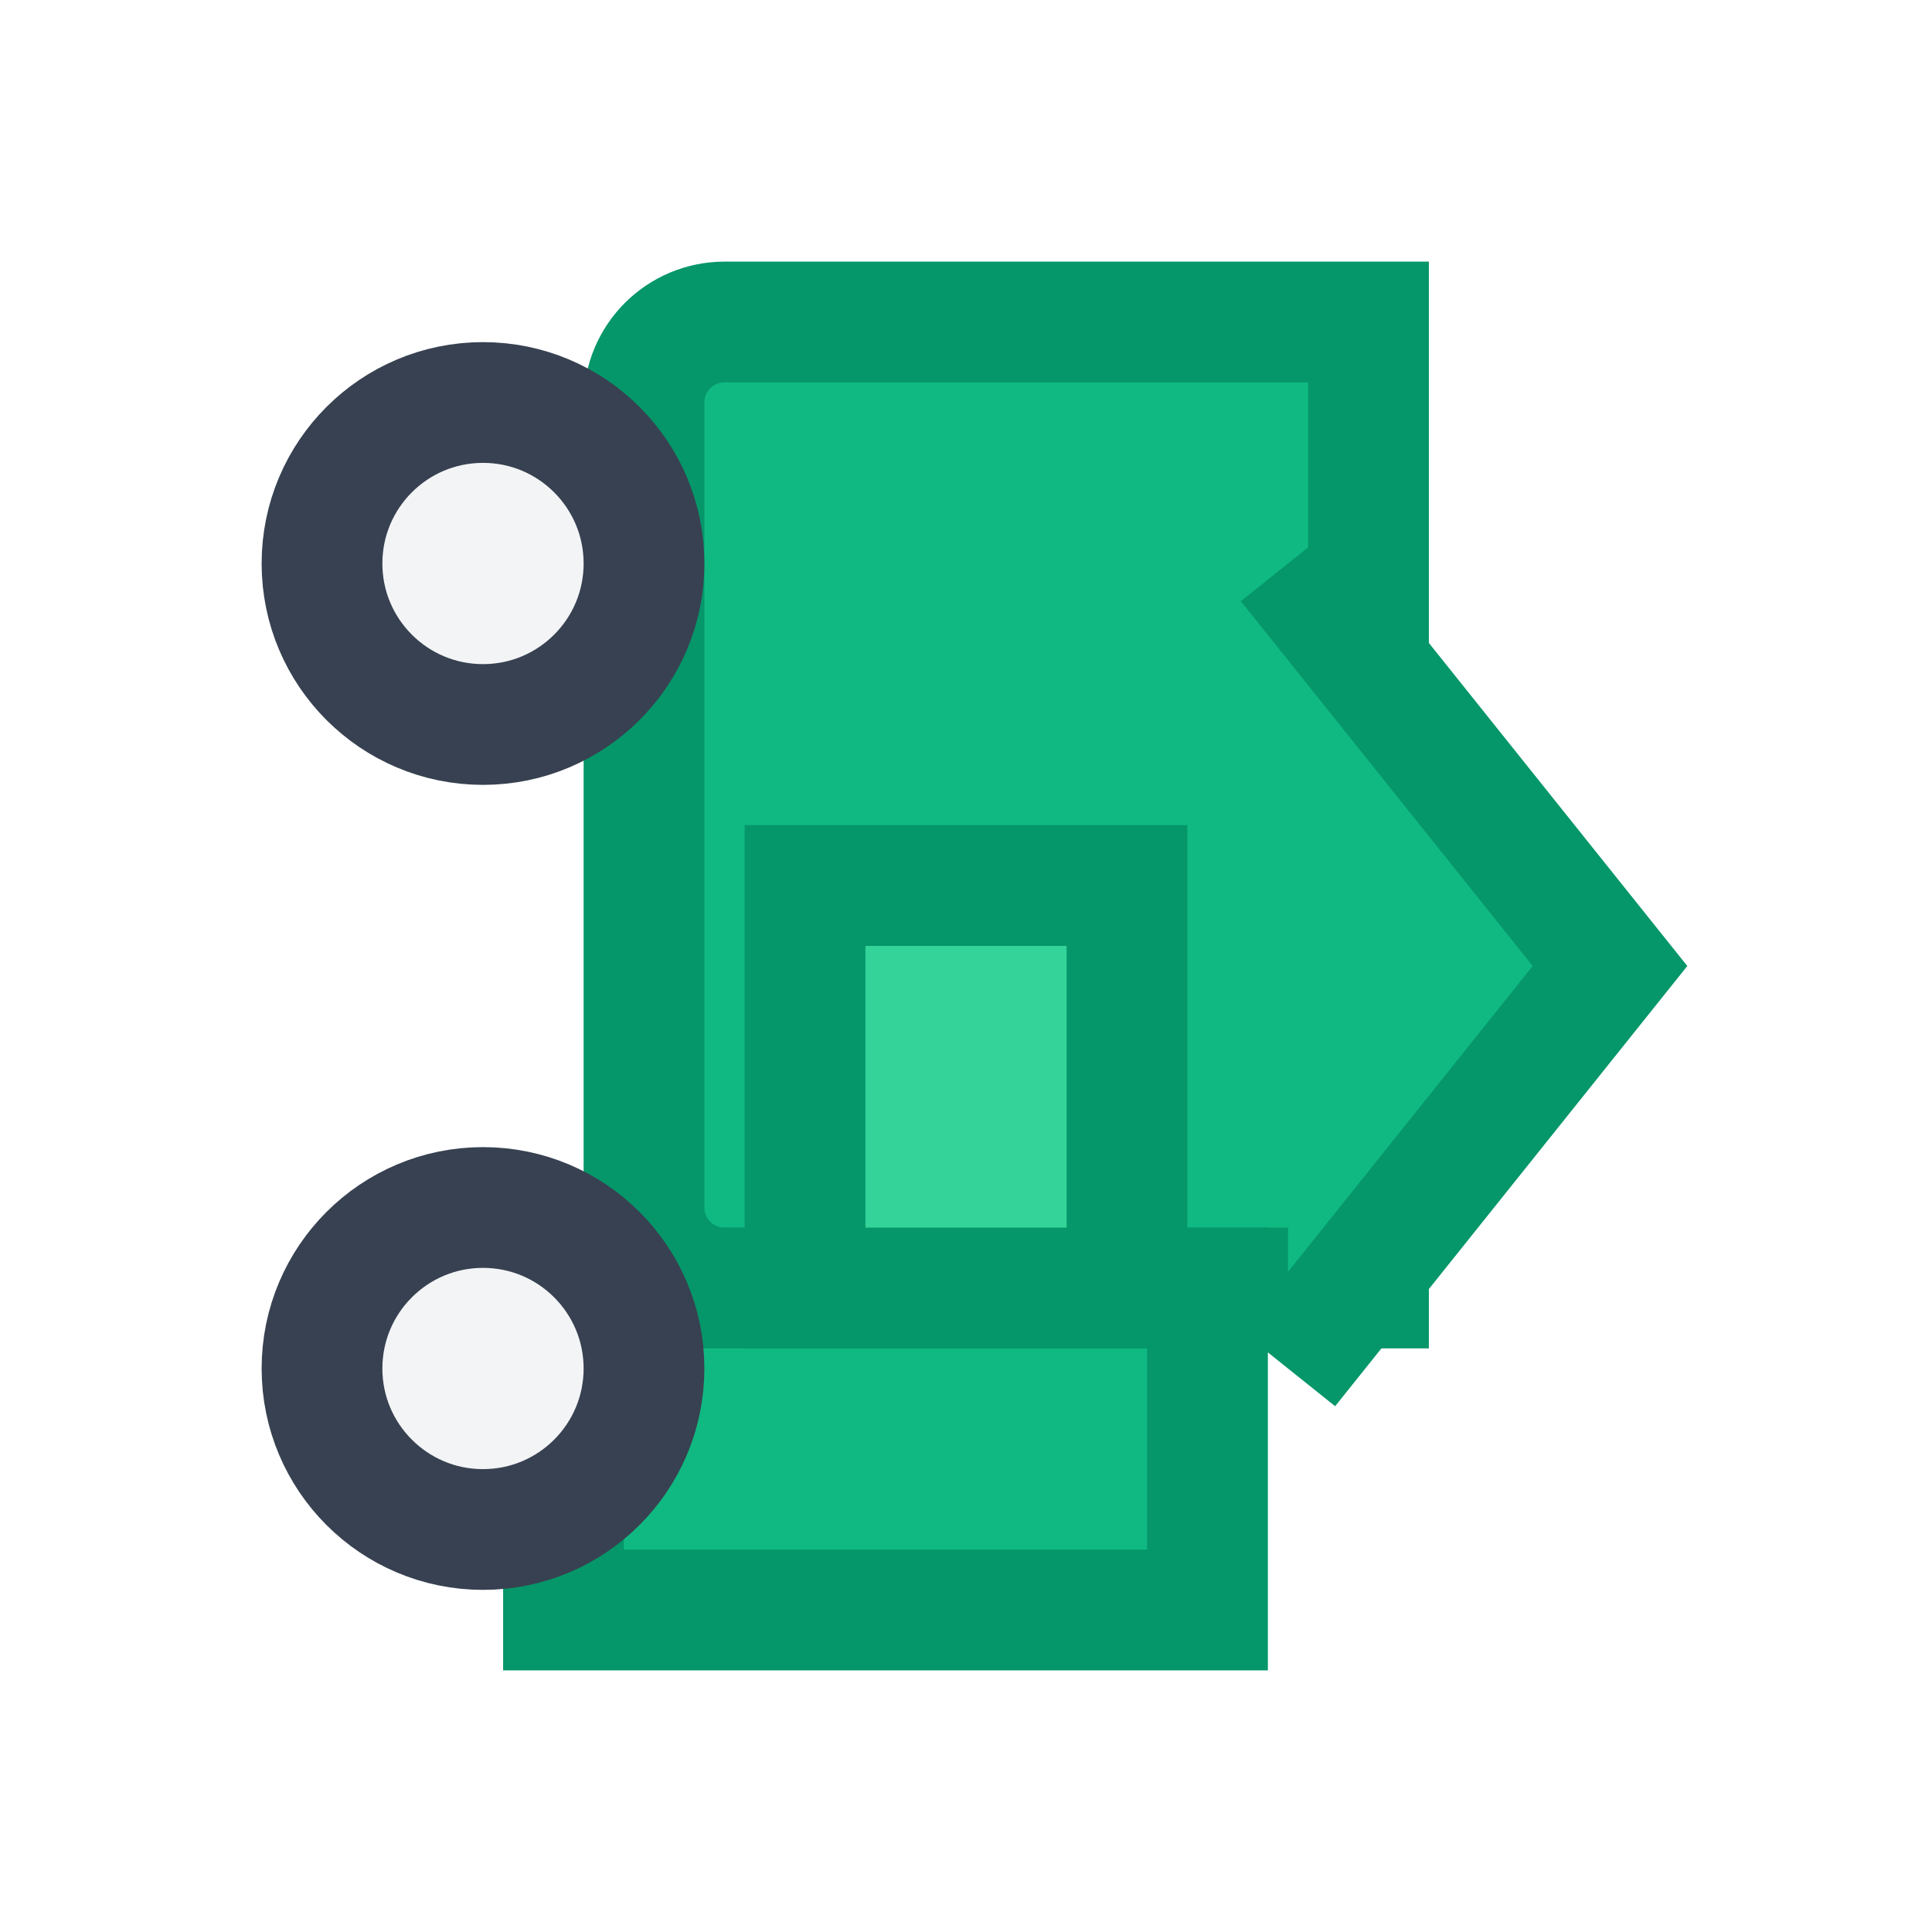
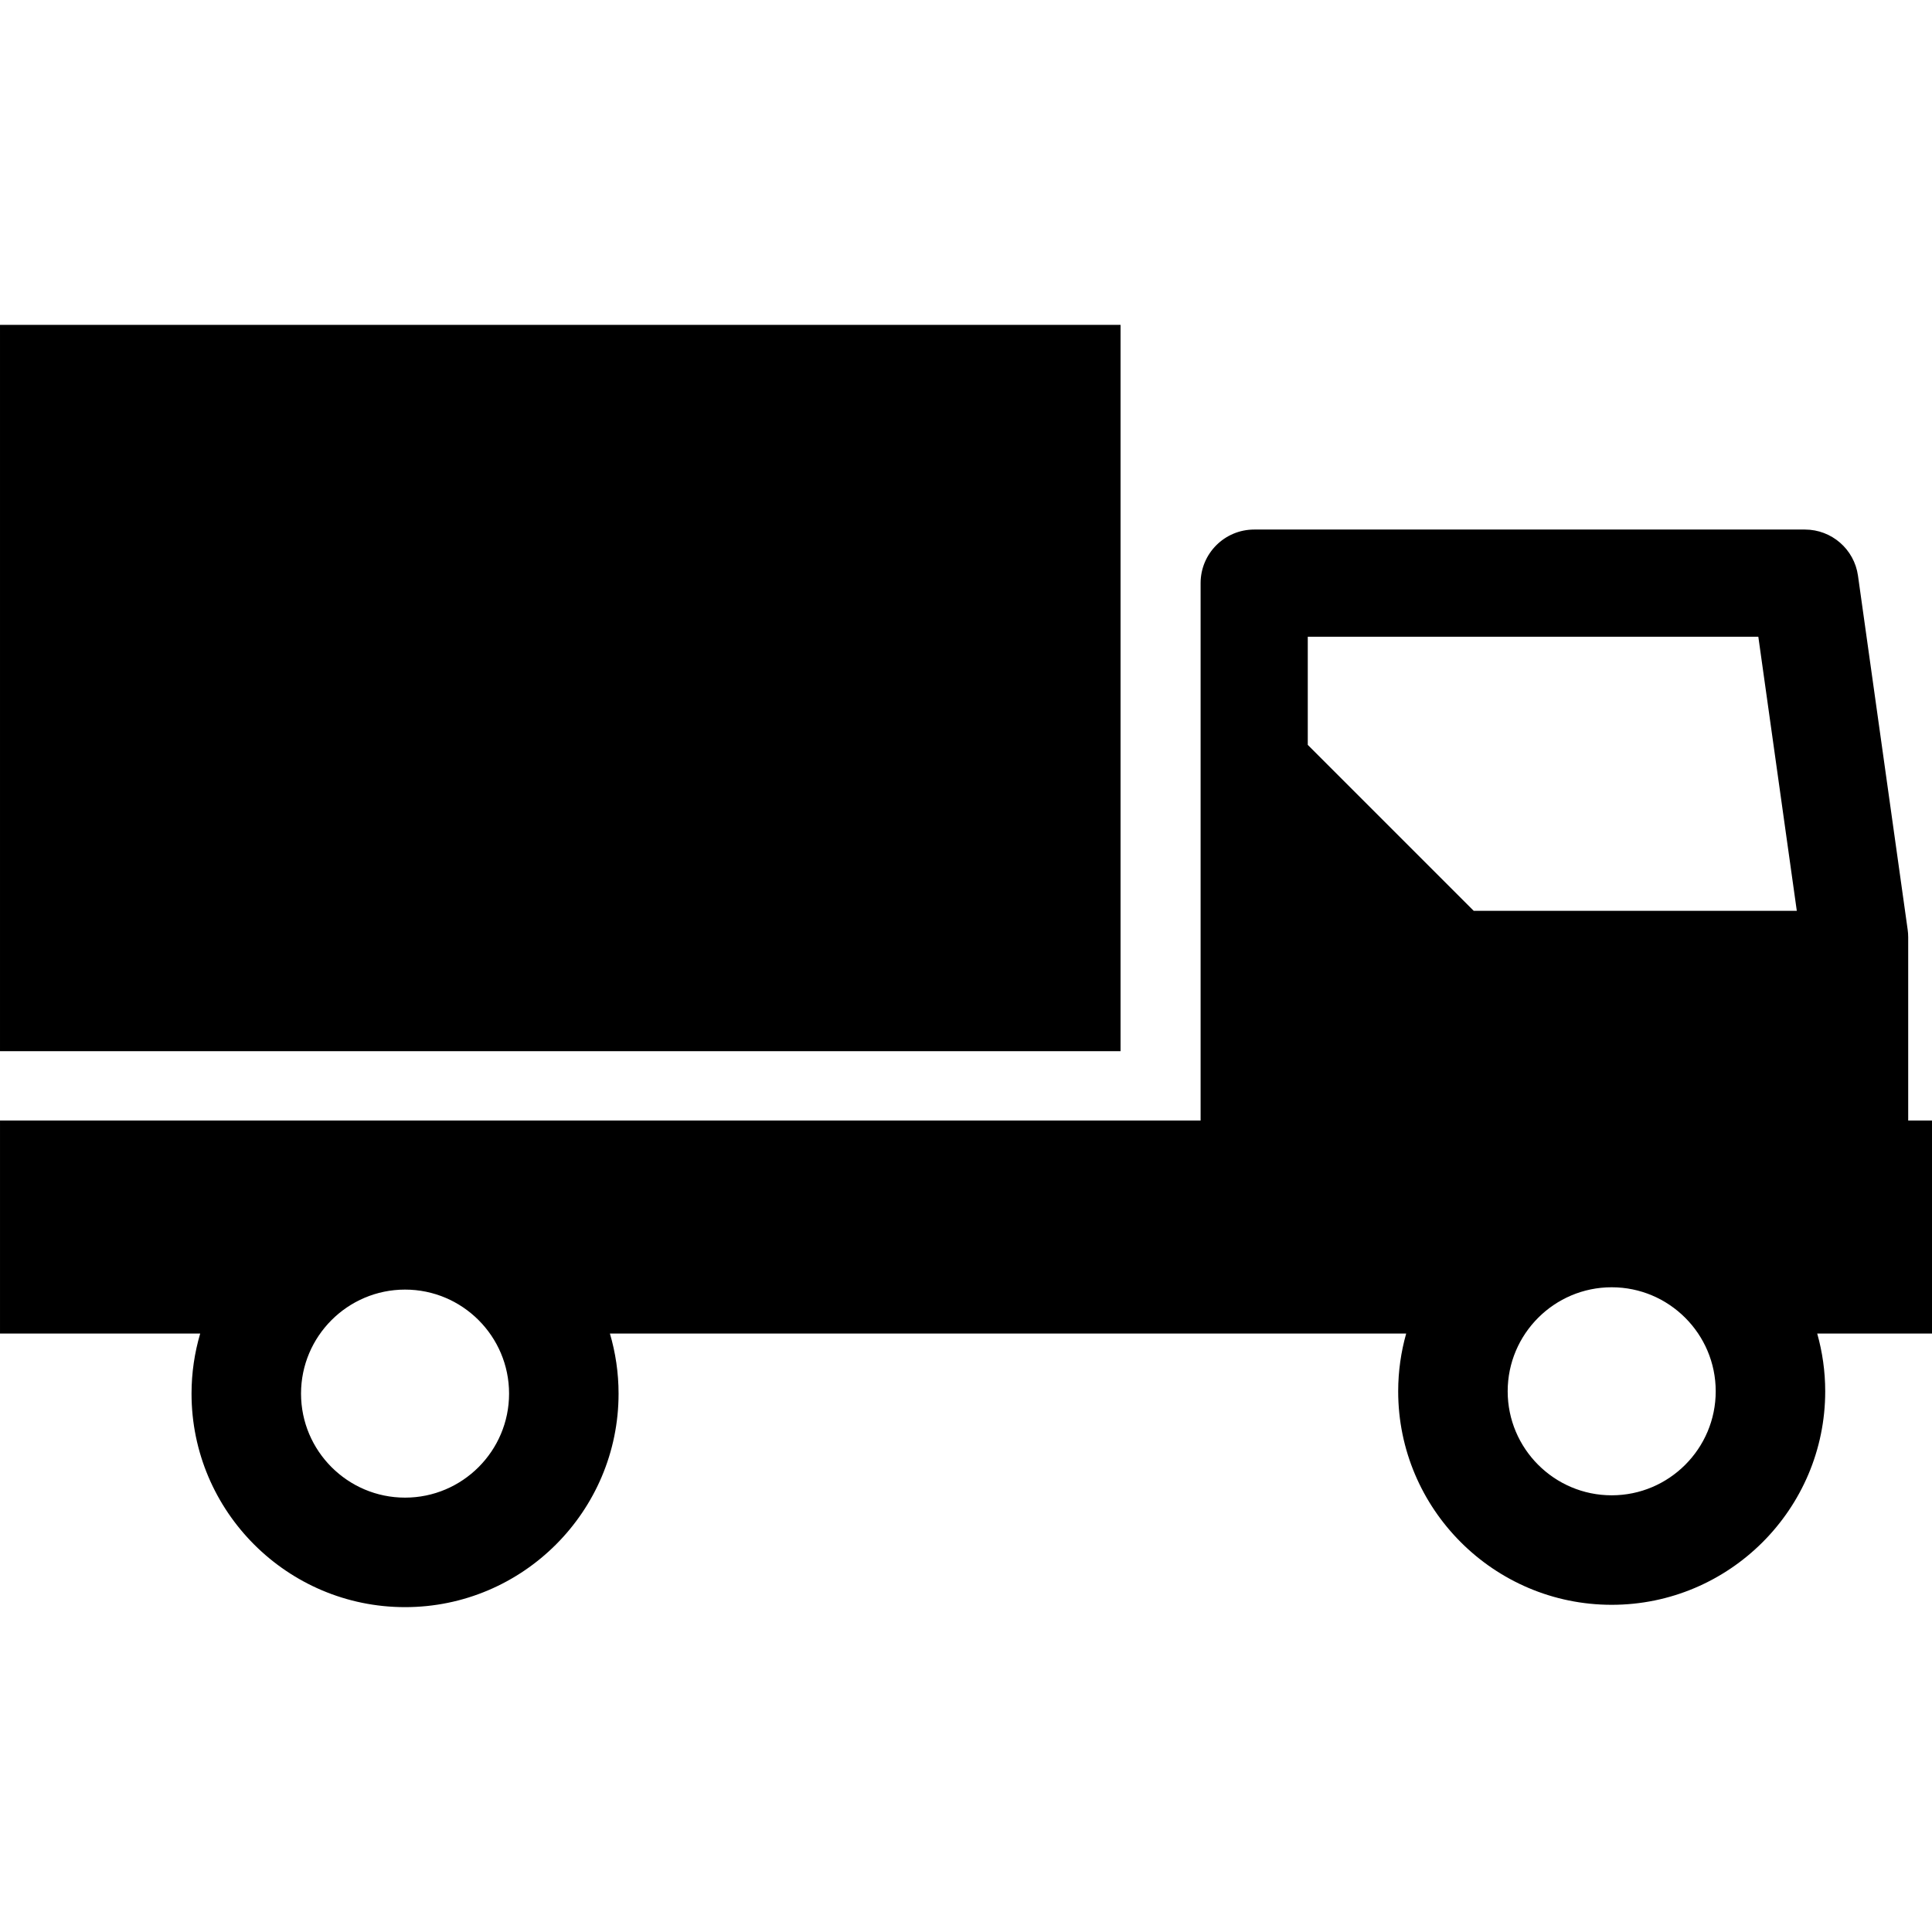
- <svg xmlns="http://www.w3.org/2000/svg" width="24" height="24" viewBox="0 0 24 24" fill="none">
-   <path d="M8 8V15C8 15.552 8.448 16 9 16H17V4H9C8.448 4 8 4.448 8 5V8Z" fill="#10b981" stroke="#059669" stroke-width="1.5" />
-   <rect x="7" y="16" width="8" height="4" fill="#10b981" stroke="#059669" stroke-width="1.5" />
-   <rect x="10" y="11" width="4" height="5" fill="#34d399" stroke="#059669" stroke-width="1.5" />
-   <circle cx="6" cy="7" r="2" fill="#f3f4f6" stroke="#374151" stroke-width="1.5" />
-   <circle cx="6" cy="17" r="2" fill="#f3f4f6" stroke="#374151" stroke-width="1.5" />
-   <path d="M16 7L20 12L16 17" fill="#10b981" stroke="#059669" stroke-width="1.5" />
+ <svg xmlns="http://www.w3.org/2000/svg" version="1.1" id="Capa_1" viewBox="0 0 414.638 414.638" xml:space="preserve">
+   <g transform="translate(414.638, 0) scale(-1, 1)">
+     <rect x="174.151" y="69.721" style="stroke:#000000;stroke-width:0;stroke-linecap:round;stroke-linejoin:round;" width="240.486" height="155.879" />
+     <path style="stroke:#000000;stroke-width:0;stroke-linecap:round;stroke-linejoin:round;" d="M156.969,125.149   c0-6.352-5.148-11.5-11.5-11.5H27.275c-5.733,0-10.591,4.224-11.389,9.901L5.22,199.529c-0.074,0.529-0.111,1.063-0.111,1.599   v39.355H0v45.721h24.634c-1.109,3.943-1.716,8.096-1.716,12.389c0,25.268,20.557,45.824,45.824,45.824   c25.268,0,45.824-20.557,45.824-45.824c0-4.293-0.606-8.445-1.716-12.389h170.89c-1.201,4.092-1.857,8.414-1.857,12.889   c0,25.268,20.557,45.824,45.824,45.824c25.268,0,45.825-20.557,45.825-45.824c0-4.475-0.656-8.797-1.858-12.889h42.963v-45.721   H156.969V125.149z M68.742,320.917c-12.31,0-22.324-10.015-22.324-22.324c0-12.31,10.015-22.324,22.324-22.324   c12.31,0,22.324,10.015,22.324,22.324C91.066,310.902,81.052,320.917,68.742,320.917z M133.969,159.862l-35.61,35.61H29.016   l8.258-58.823h96.695V159.862z M327.707,276.768c12.311,0,22.325,10.015,22.325,22.324c0,12.31-10.015,22.324-22.325,22.324   c-12.31,0-22.324-10.015-22.324-22.324C305.383,286.783,315.397,276.768,327.707,276.768z" />
+   </g>
</svg>
